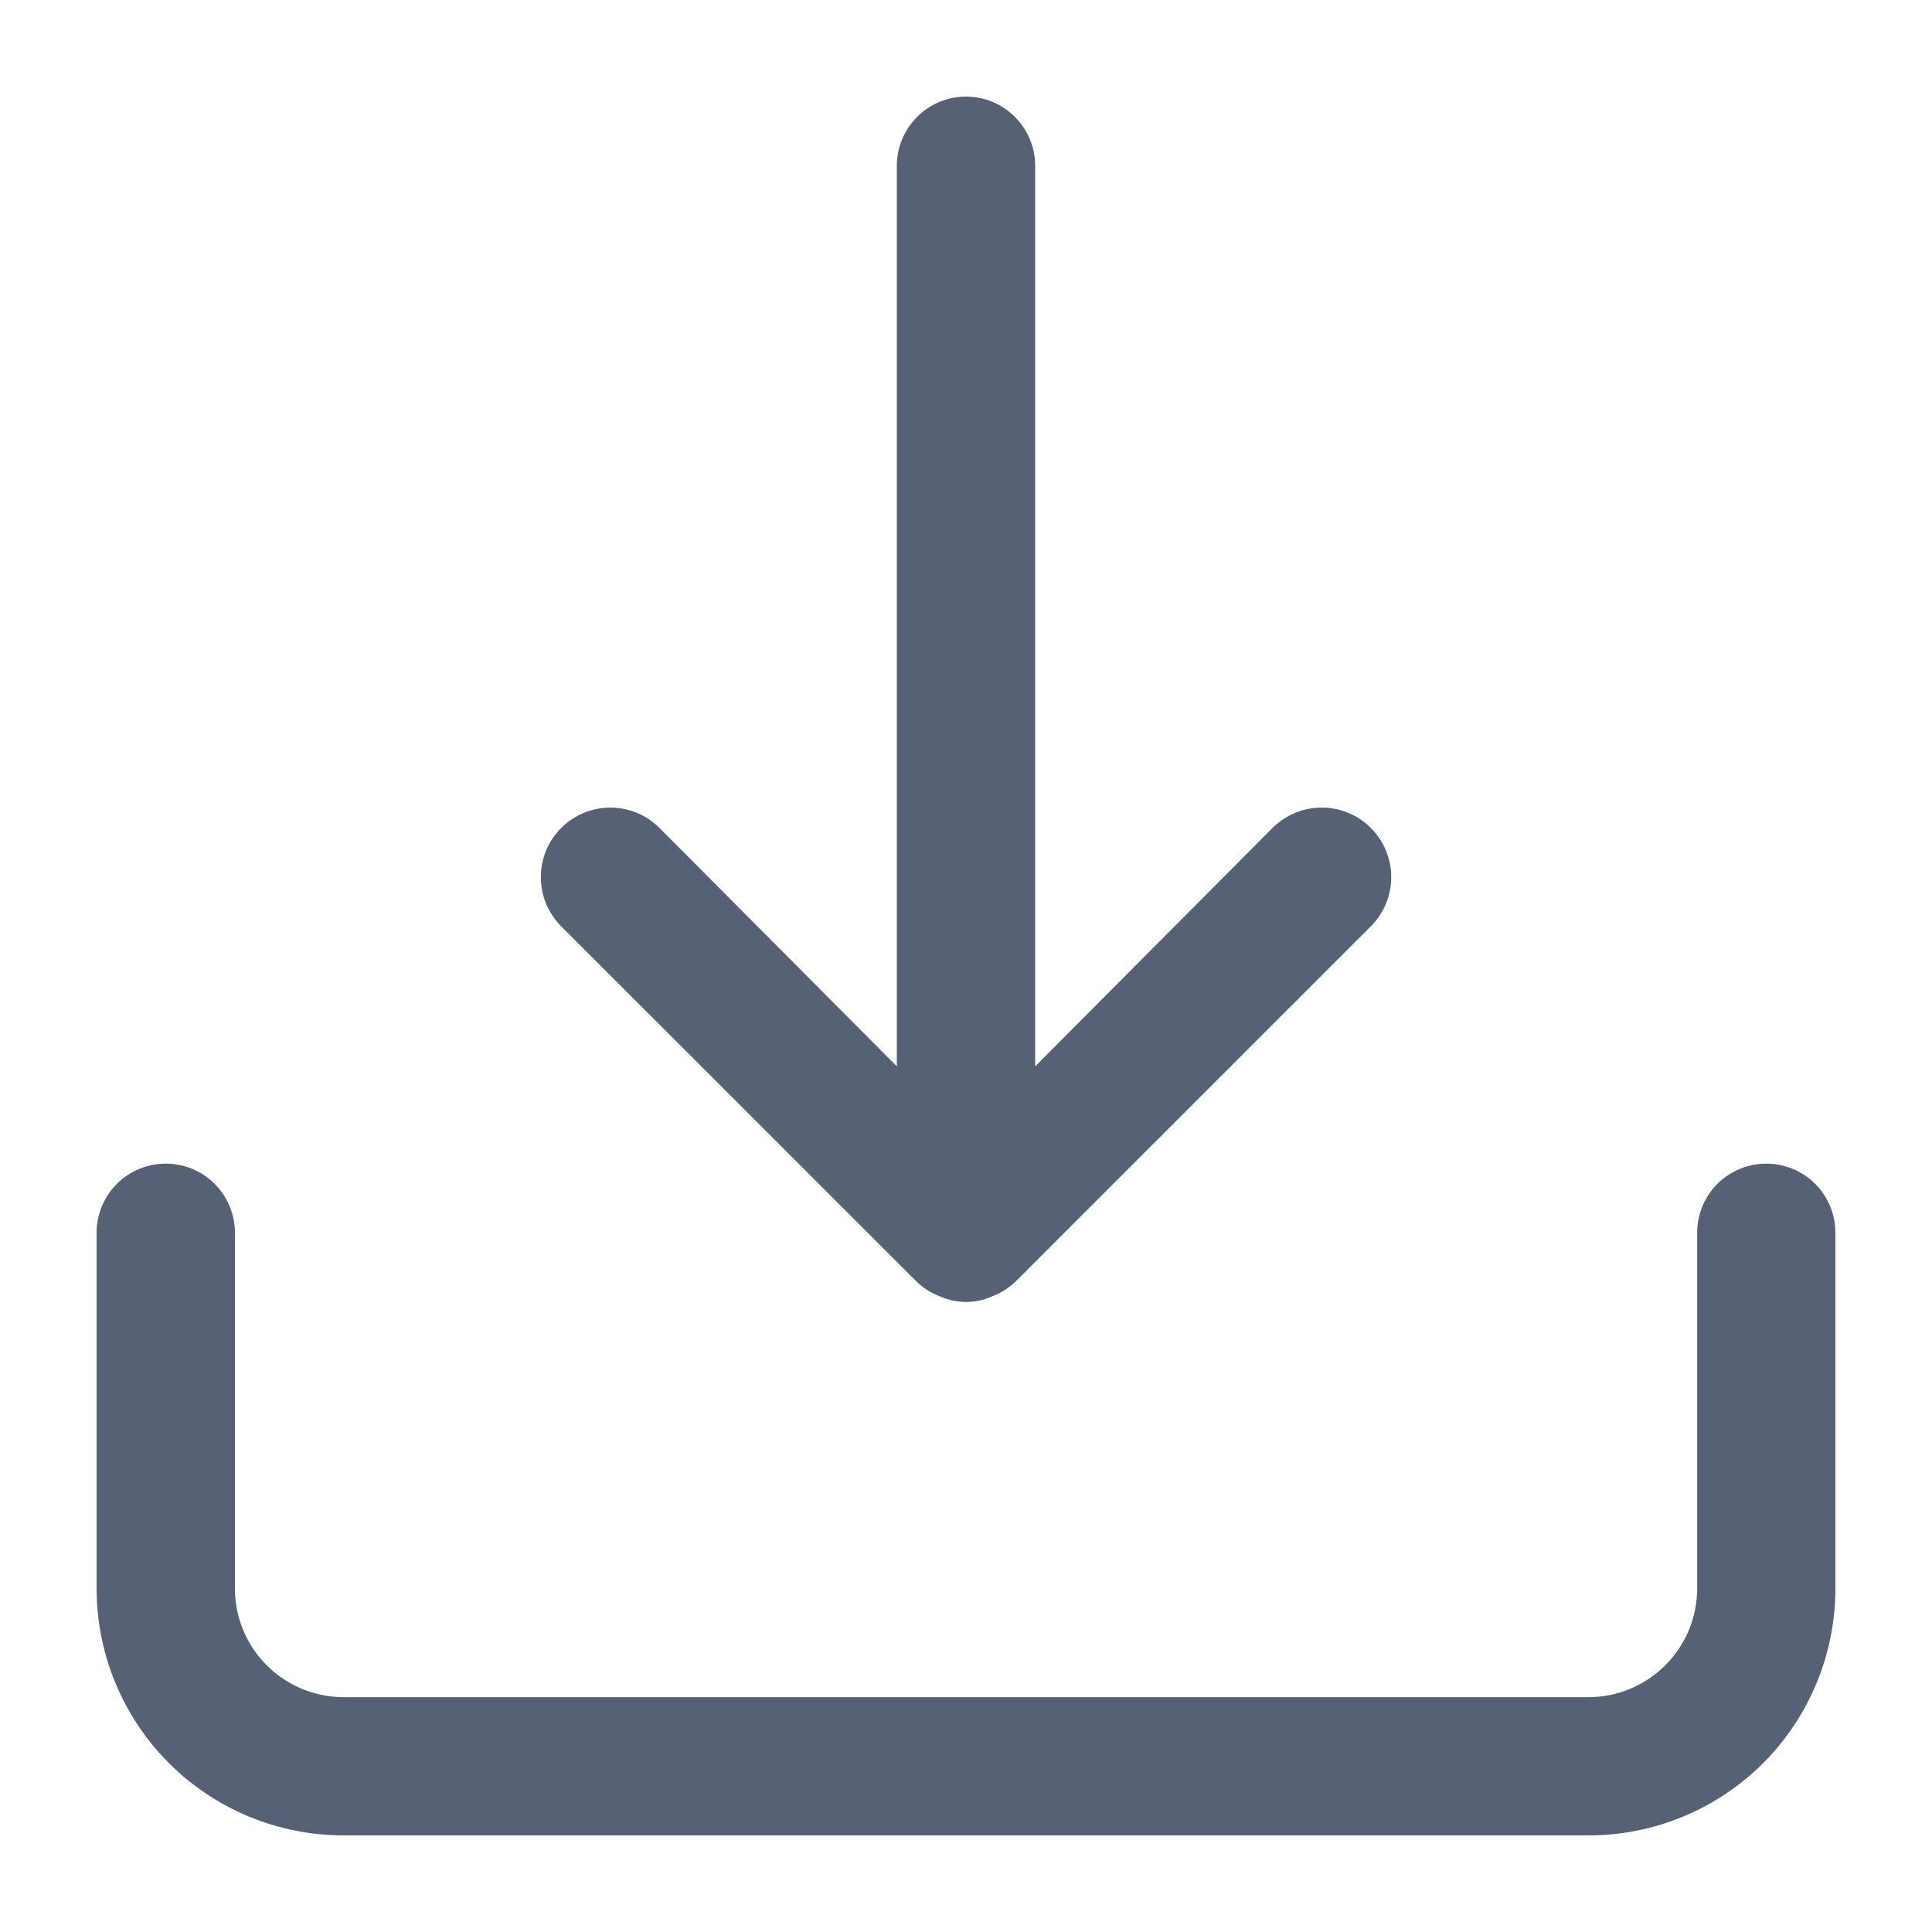
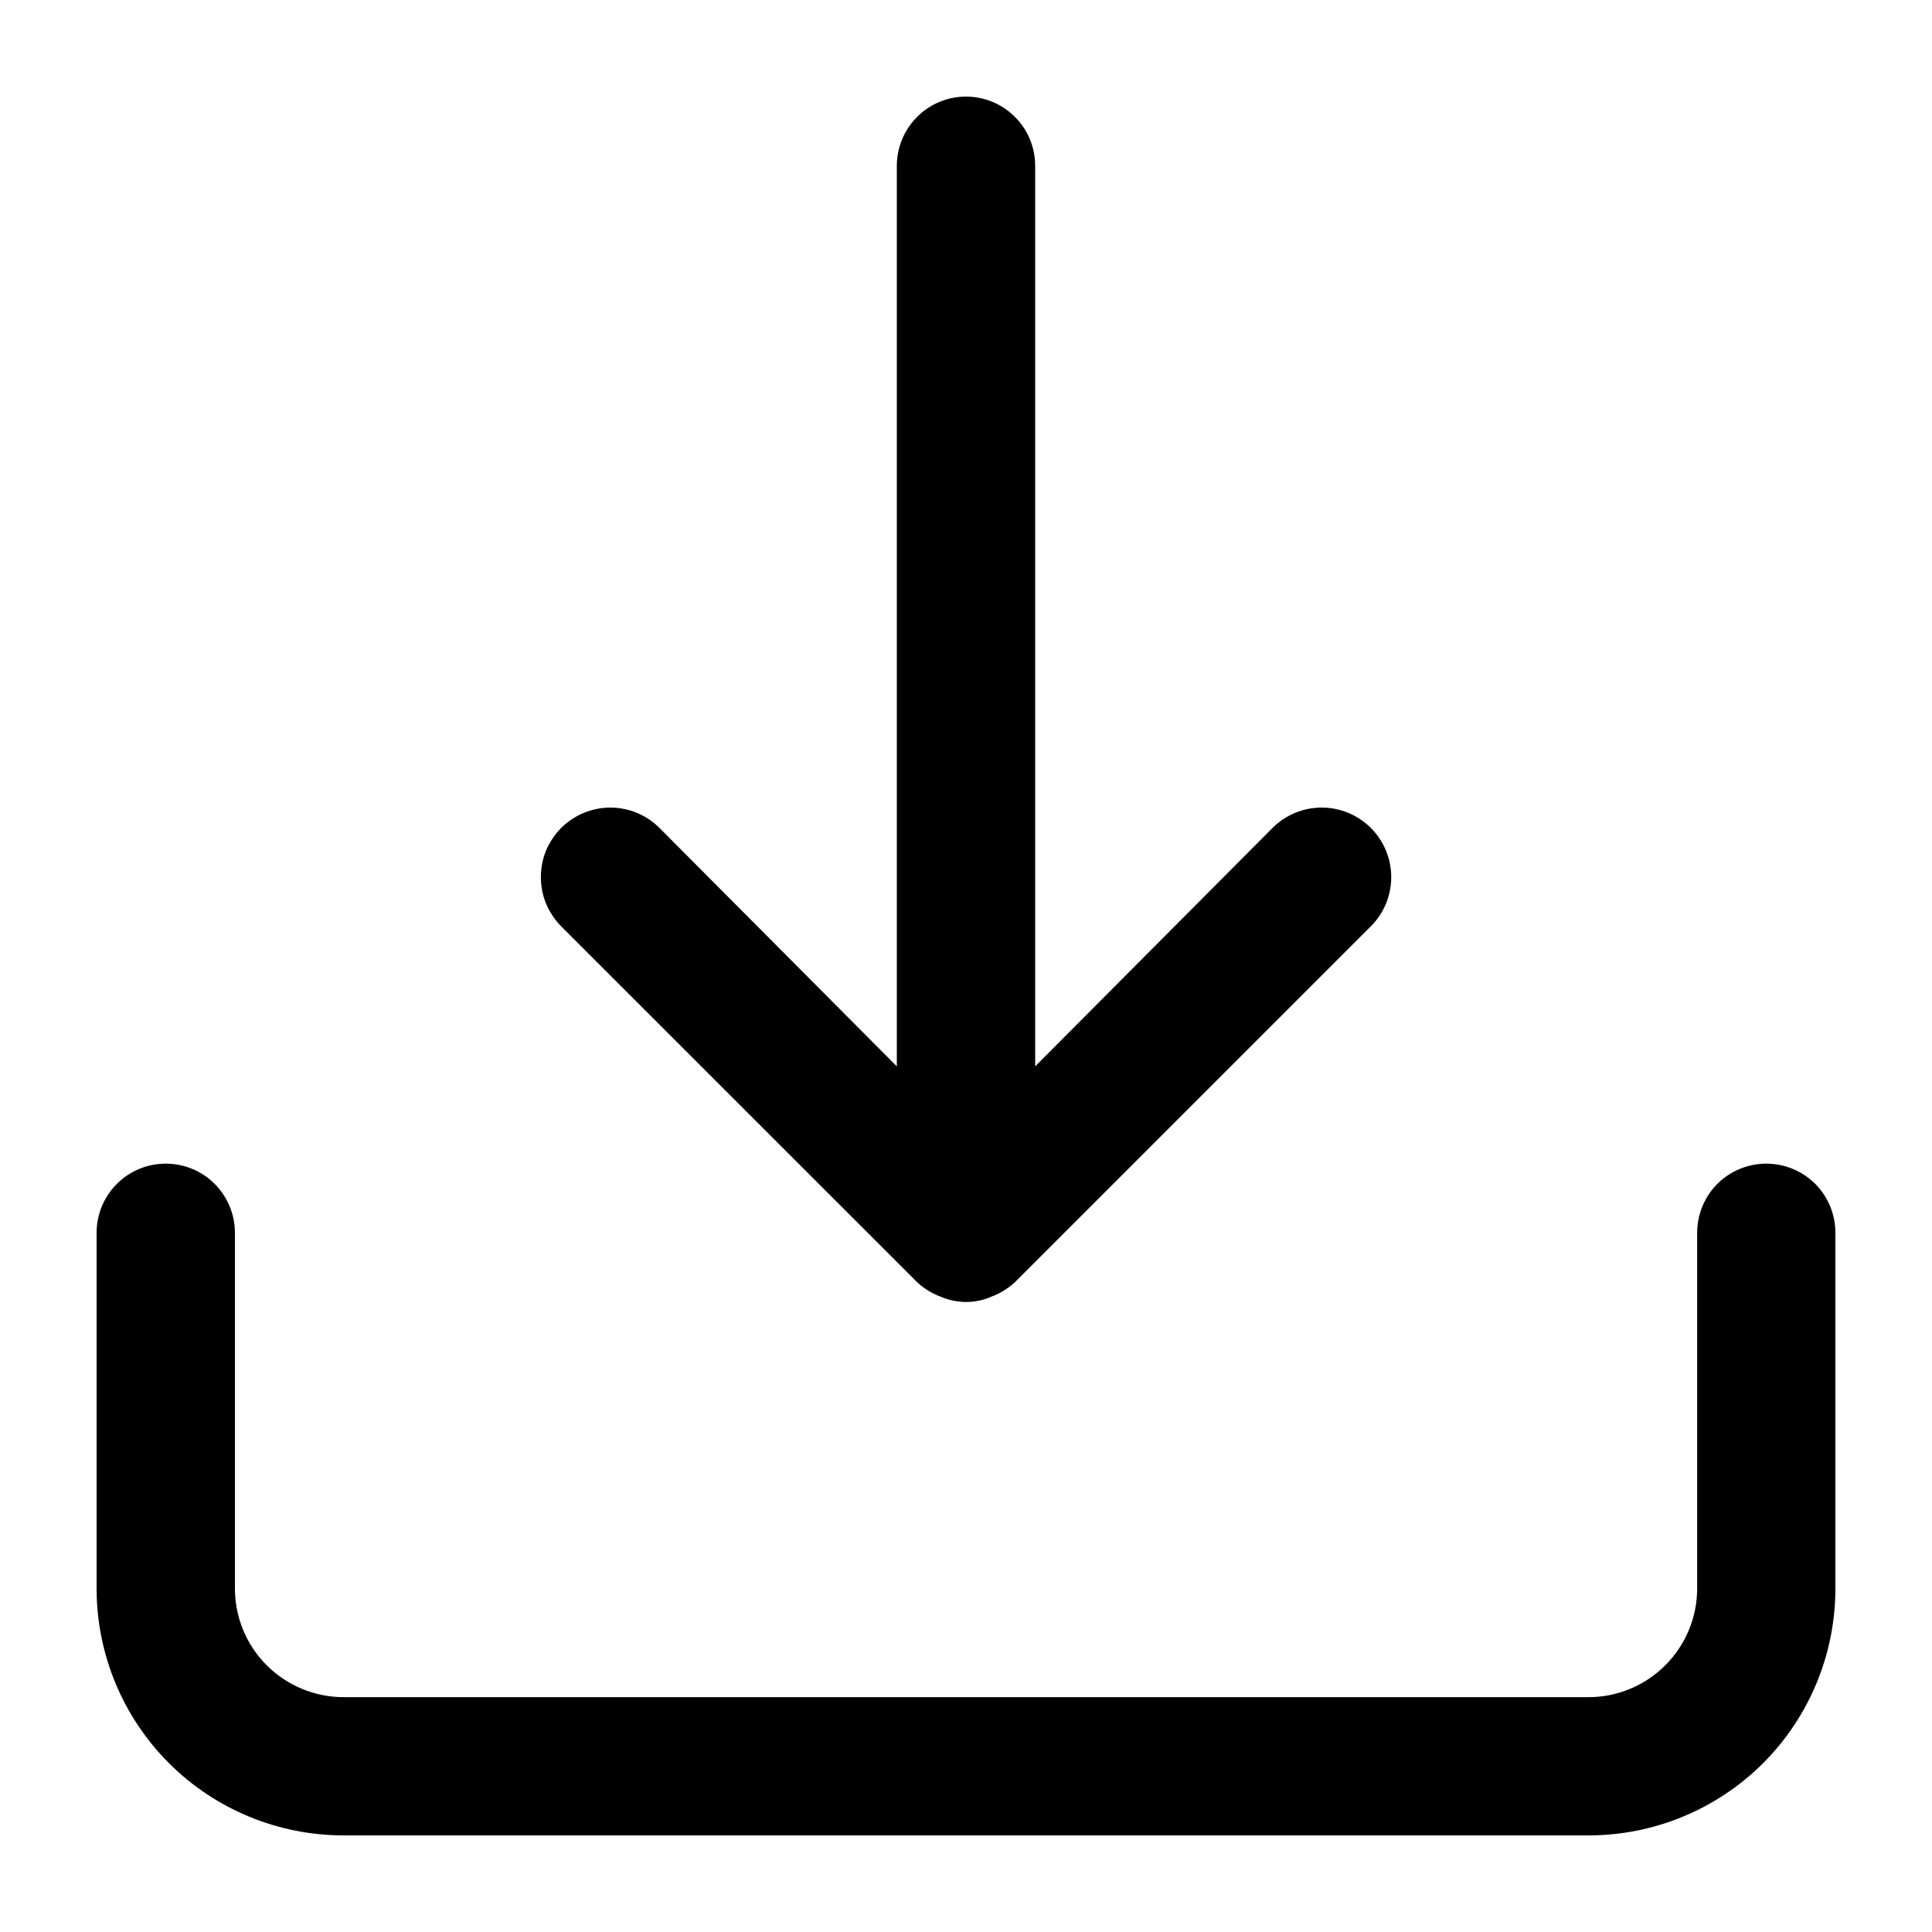
- <svg xmlns="http://www.w3.org/2000/svg" width="20" height="20" viewBox="0 0 20 20" fill="none">
-   <path fill-rule="evenodd" clip-rule="evenodd" d="M10.716 11.039L13.173 8.571C13.308 8.436 13.491 8.36 13.682 8.36C13.873 8.36 14.056 8.436 14.191 8.571C14.326 8.706 14.402 8.889 14.402 9.08C14.402 9.271 14.326 9.454 14.191 9.589L10.511 13.269C10.443 13.333 10.363 13.384 10.276 13.418L10.267 13.421C10.183 13.459 10.092 13.478 10 13.478C9.908 13.478 9.817 13.458 9.733 13.421L9.724 13.418C9.637 13.384 9.557 13.333 9.49 13.269L5.809 9.589C5.743 9.522 5.69 9.442 5.653 9.355C5.617 9.268 5.599 9.174 5.599 9.08C5.599 8.985 5.617 8.892 5.653 8.804C5.69 8.717 5.743 8.638 5.809 8.571C5.876 8.504 5.956 8.451 6.043 8.415C6.13 8.379 6.224 8.36 6.318 8.36C6.413 8.36 6.506 8.379 6.594 8.415C6.681 8.451 6.76 8.504 6.827 8.571L9.284 11.039V1.716C9.284 1.526 9.36 1.344 9.494 1.21C9.628 1.075 9.81 1 10 1C10.19 1 10.372 1.075 10.506 1.21C10.641 1.344 10.716 1.526 10.716 1.716V11.039ZM17.778 12.255C17.913 12.121 18.095 12.046 18.285 12.046C18.474 12.046 18.656 12.121 18.791 12.255C18.925 12.39 19 12.572 19 12.762V16.444C19 17.122 18.731 17.772 18.252 18.252C17.772 18.731 17.122 19 16.444 19H3.557C2.879 19 2.228 18.731 1.749 18.252C1.269 17.772 1 17.122 1 16.444V12.762C1 12.572 1.075 12.39 1.21 12.255C1.344 12.121 1.526 12.046 1.716 12.046C1.906 12.046 2.088 12.121 2.222 12.255C2.356 12.39 2.432 12.572 2.432 12.762V16.444C2.432 16.742 2.55 17.028 2.761 17.239C2.972 17.45 3.259 17.569 3.557 17.569H16.444C16.742 17.569 17.028 17.45 17.239 17.239C17.45 17.028 17.569 16.742 17.569 16.444V12.762C17.569 12.572 17.644 12.39 17.778 12.255Z" fill="#576175" />
+ <svg xmlns="http://www.w3.org/2000/svg" viewBox="0 0 20 20">
+   <path d="M10.716 11.039L13.173 8.571C13.308 8.436 13.491 8.36 13.682 8.36C13.873 8.36 14.056 8.436 14.191 8.571C14.326 8.706 14.402 8.889 14.402 9.08C14.402 9.271 14.326 9.454 14.191 9.589L10.511 13.269C10.443 13.333 10.363 13.384 10.276 13.418L10.267 13.421C10.183 13.459 10.092 13.478 10 13.478C9.908 13.478 9.817 13.458 9.733 13.421L9.724 13.418C9.637 13.384 9.557 13.333 9.49 13.269L5.809 9.589C5.743 9.522 5.69 9.442 5.653 9.355C5.617 9.268 5.599 9.174 5.599 9.08C5.599 8.985 5.617 8.892 5.653 8.804C5.69 8.717 5.743 8.638 5.809 8.571C5.876 8.504 5.956 8.451 6.043 8.415C6.13 8.379 6.224 8.36 6.318 8.36C6.413 8.36 6.506 8.379 6.594 8.415C6.681 8.451 6.76 8.504 6.827 8.571L9.284 11.039V1.716C9.284 1.526 9.36 1.344 9.494 1.21C9.628 1.075 9.81 1 10 1C10.19 1 10.372 1.075 10.506 1.21C10.641 1.344 10.716 1.526 10.716 1.716V11.039ZM17.778 12.255C17.913 12.121 18.095 12.046 18.285 12.046C18.474 12.046 18.656 12.121 18.791 12.255C18.925 12.39 19 12.572 19 12.762V16.444C19 17.122 18.731 17.772 18.252 18.252C17.772 18.731 17.122 19 16.444 19H3.557C2.879 19 2.228 18.731 1.749 18.252C1.269 17.772 1 17.122 1 16.444V12.762C1 12.572 1.075 12.39 1.21 12.255C1.344 12.121 1.526 12.046 1.716 12.046C1.906 12.046 2.088 12.121 2.222 12.255C2.356 12.39 2.432 12.572 2.432 12.762V16.444C2.432 16.742 2.55 17.028 2.761 17.239C2.972 17.45 3.259 17.569 3.557 17.569H16.444C16.742 17.569 17.028 17.45 17.239 17.239C17.45 17.028 17.569 16.742 17.569 16.444V12.762C17.569 12.572 17.644 12.39 17.778 12.255Z" />
</svg>
